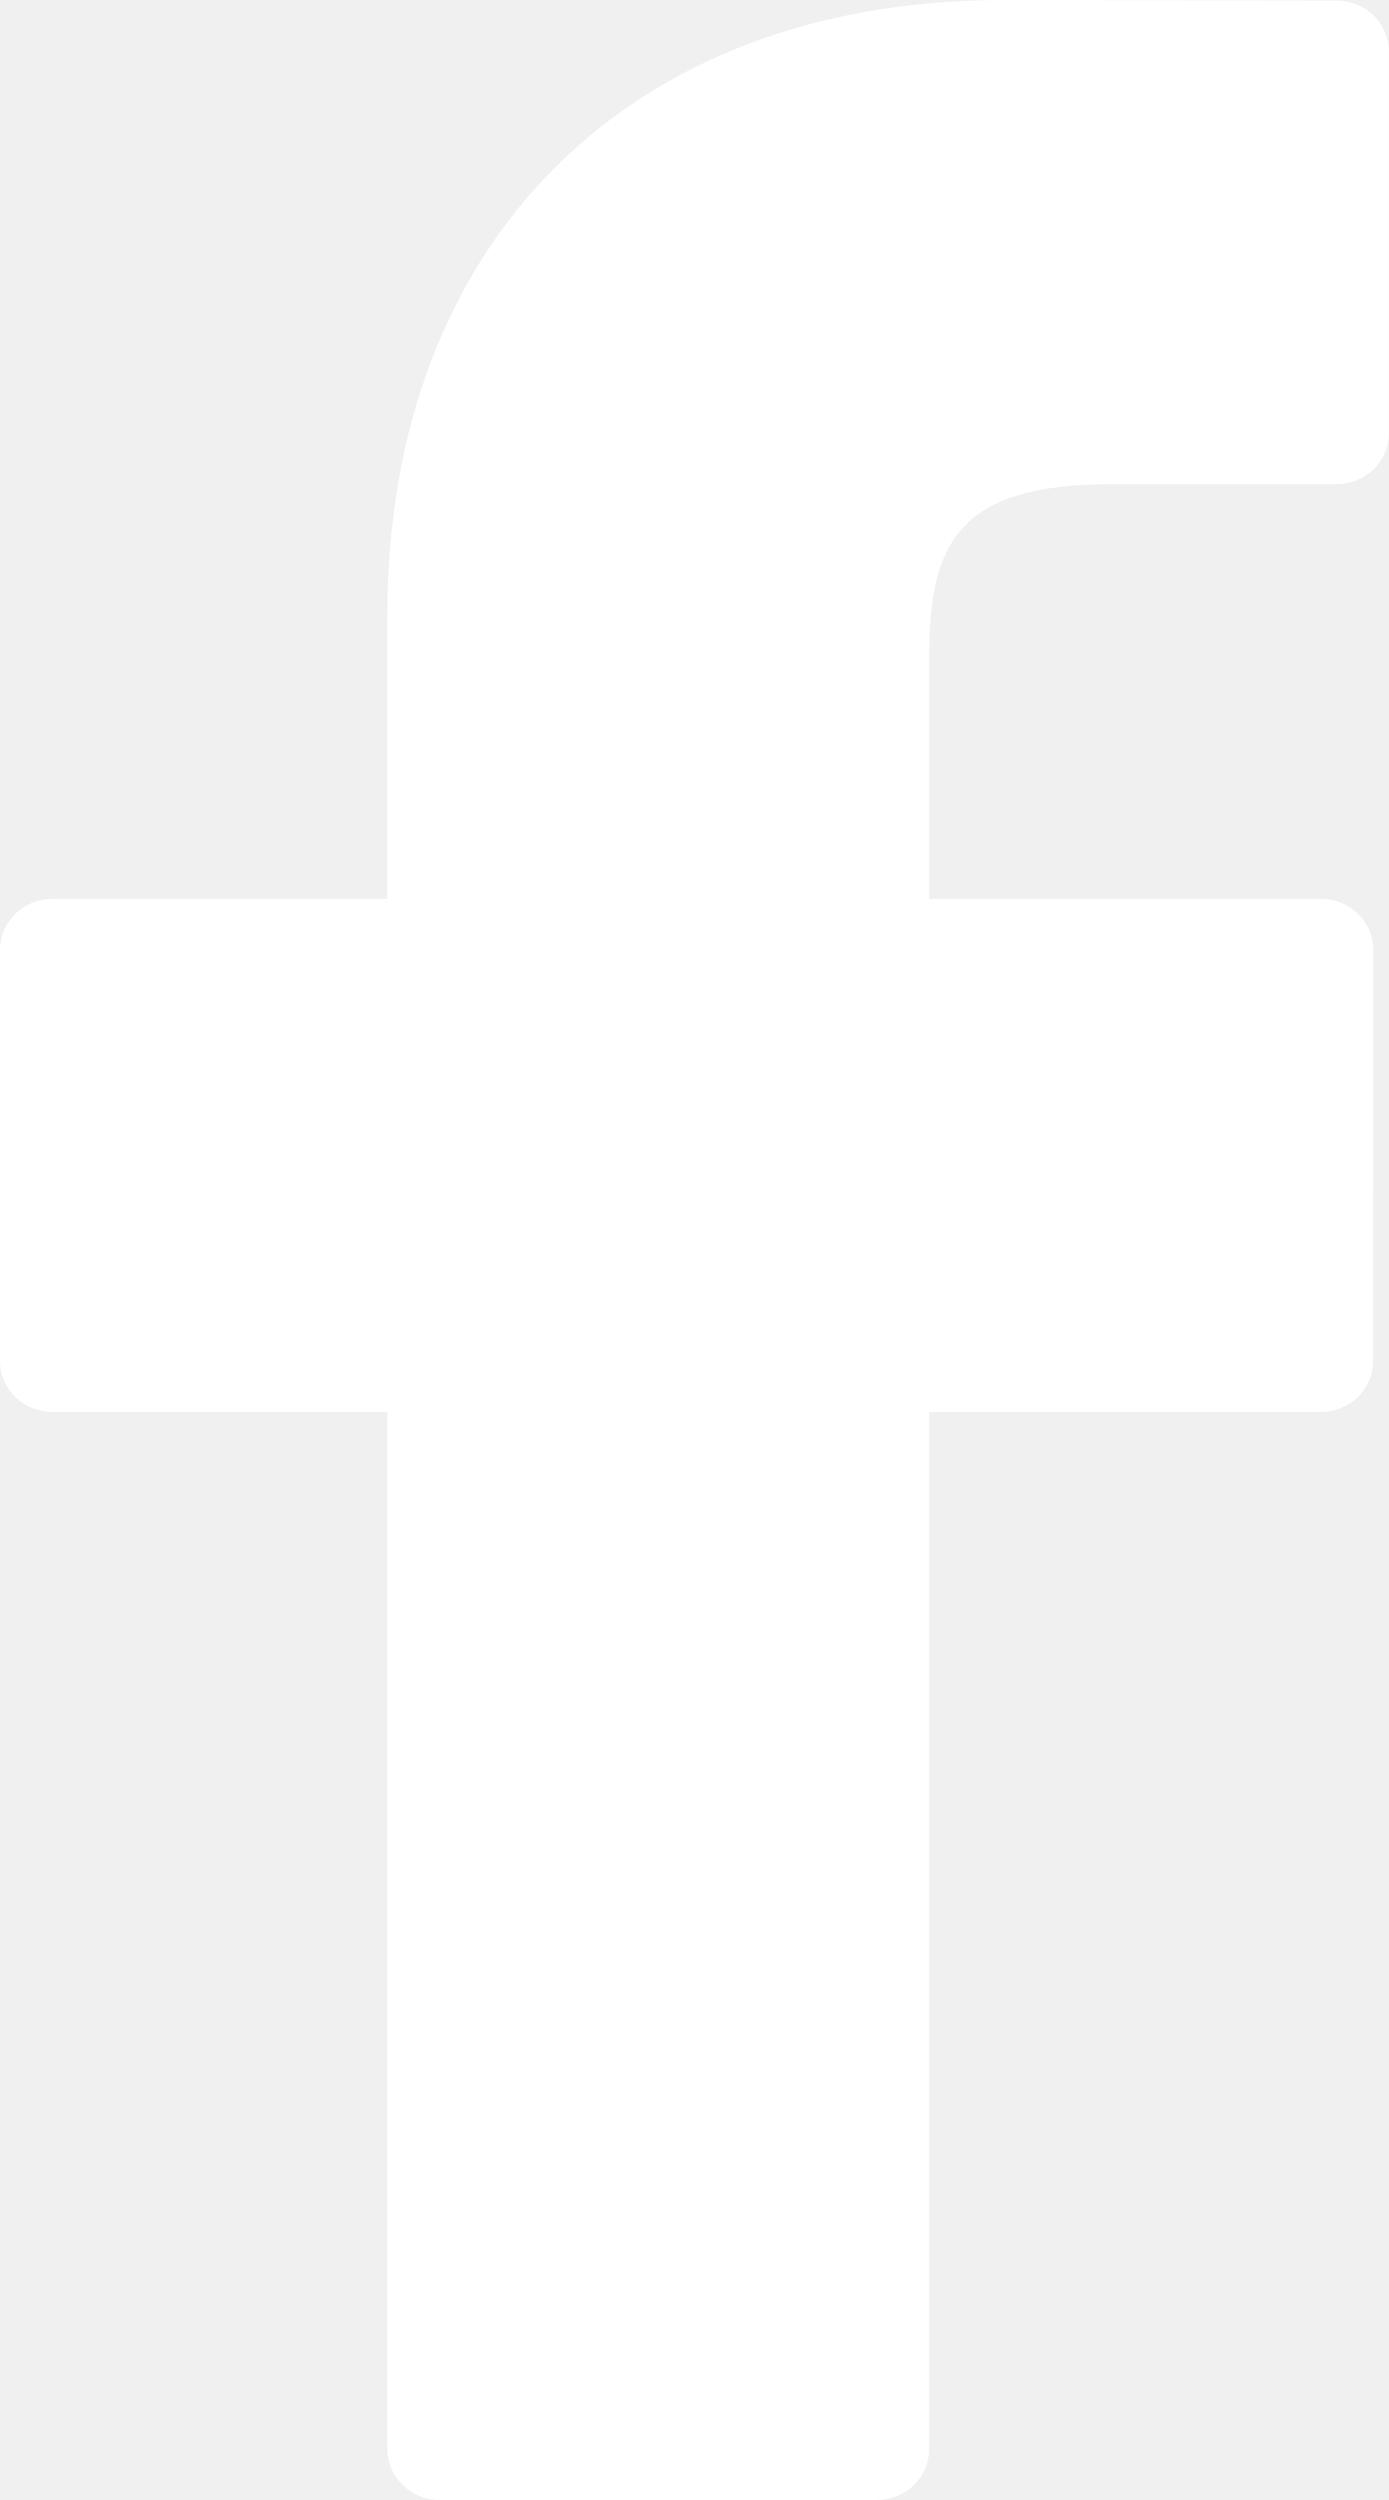
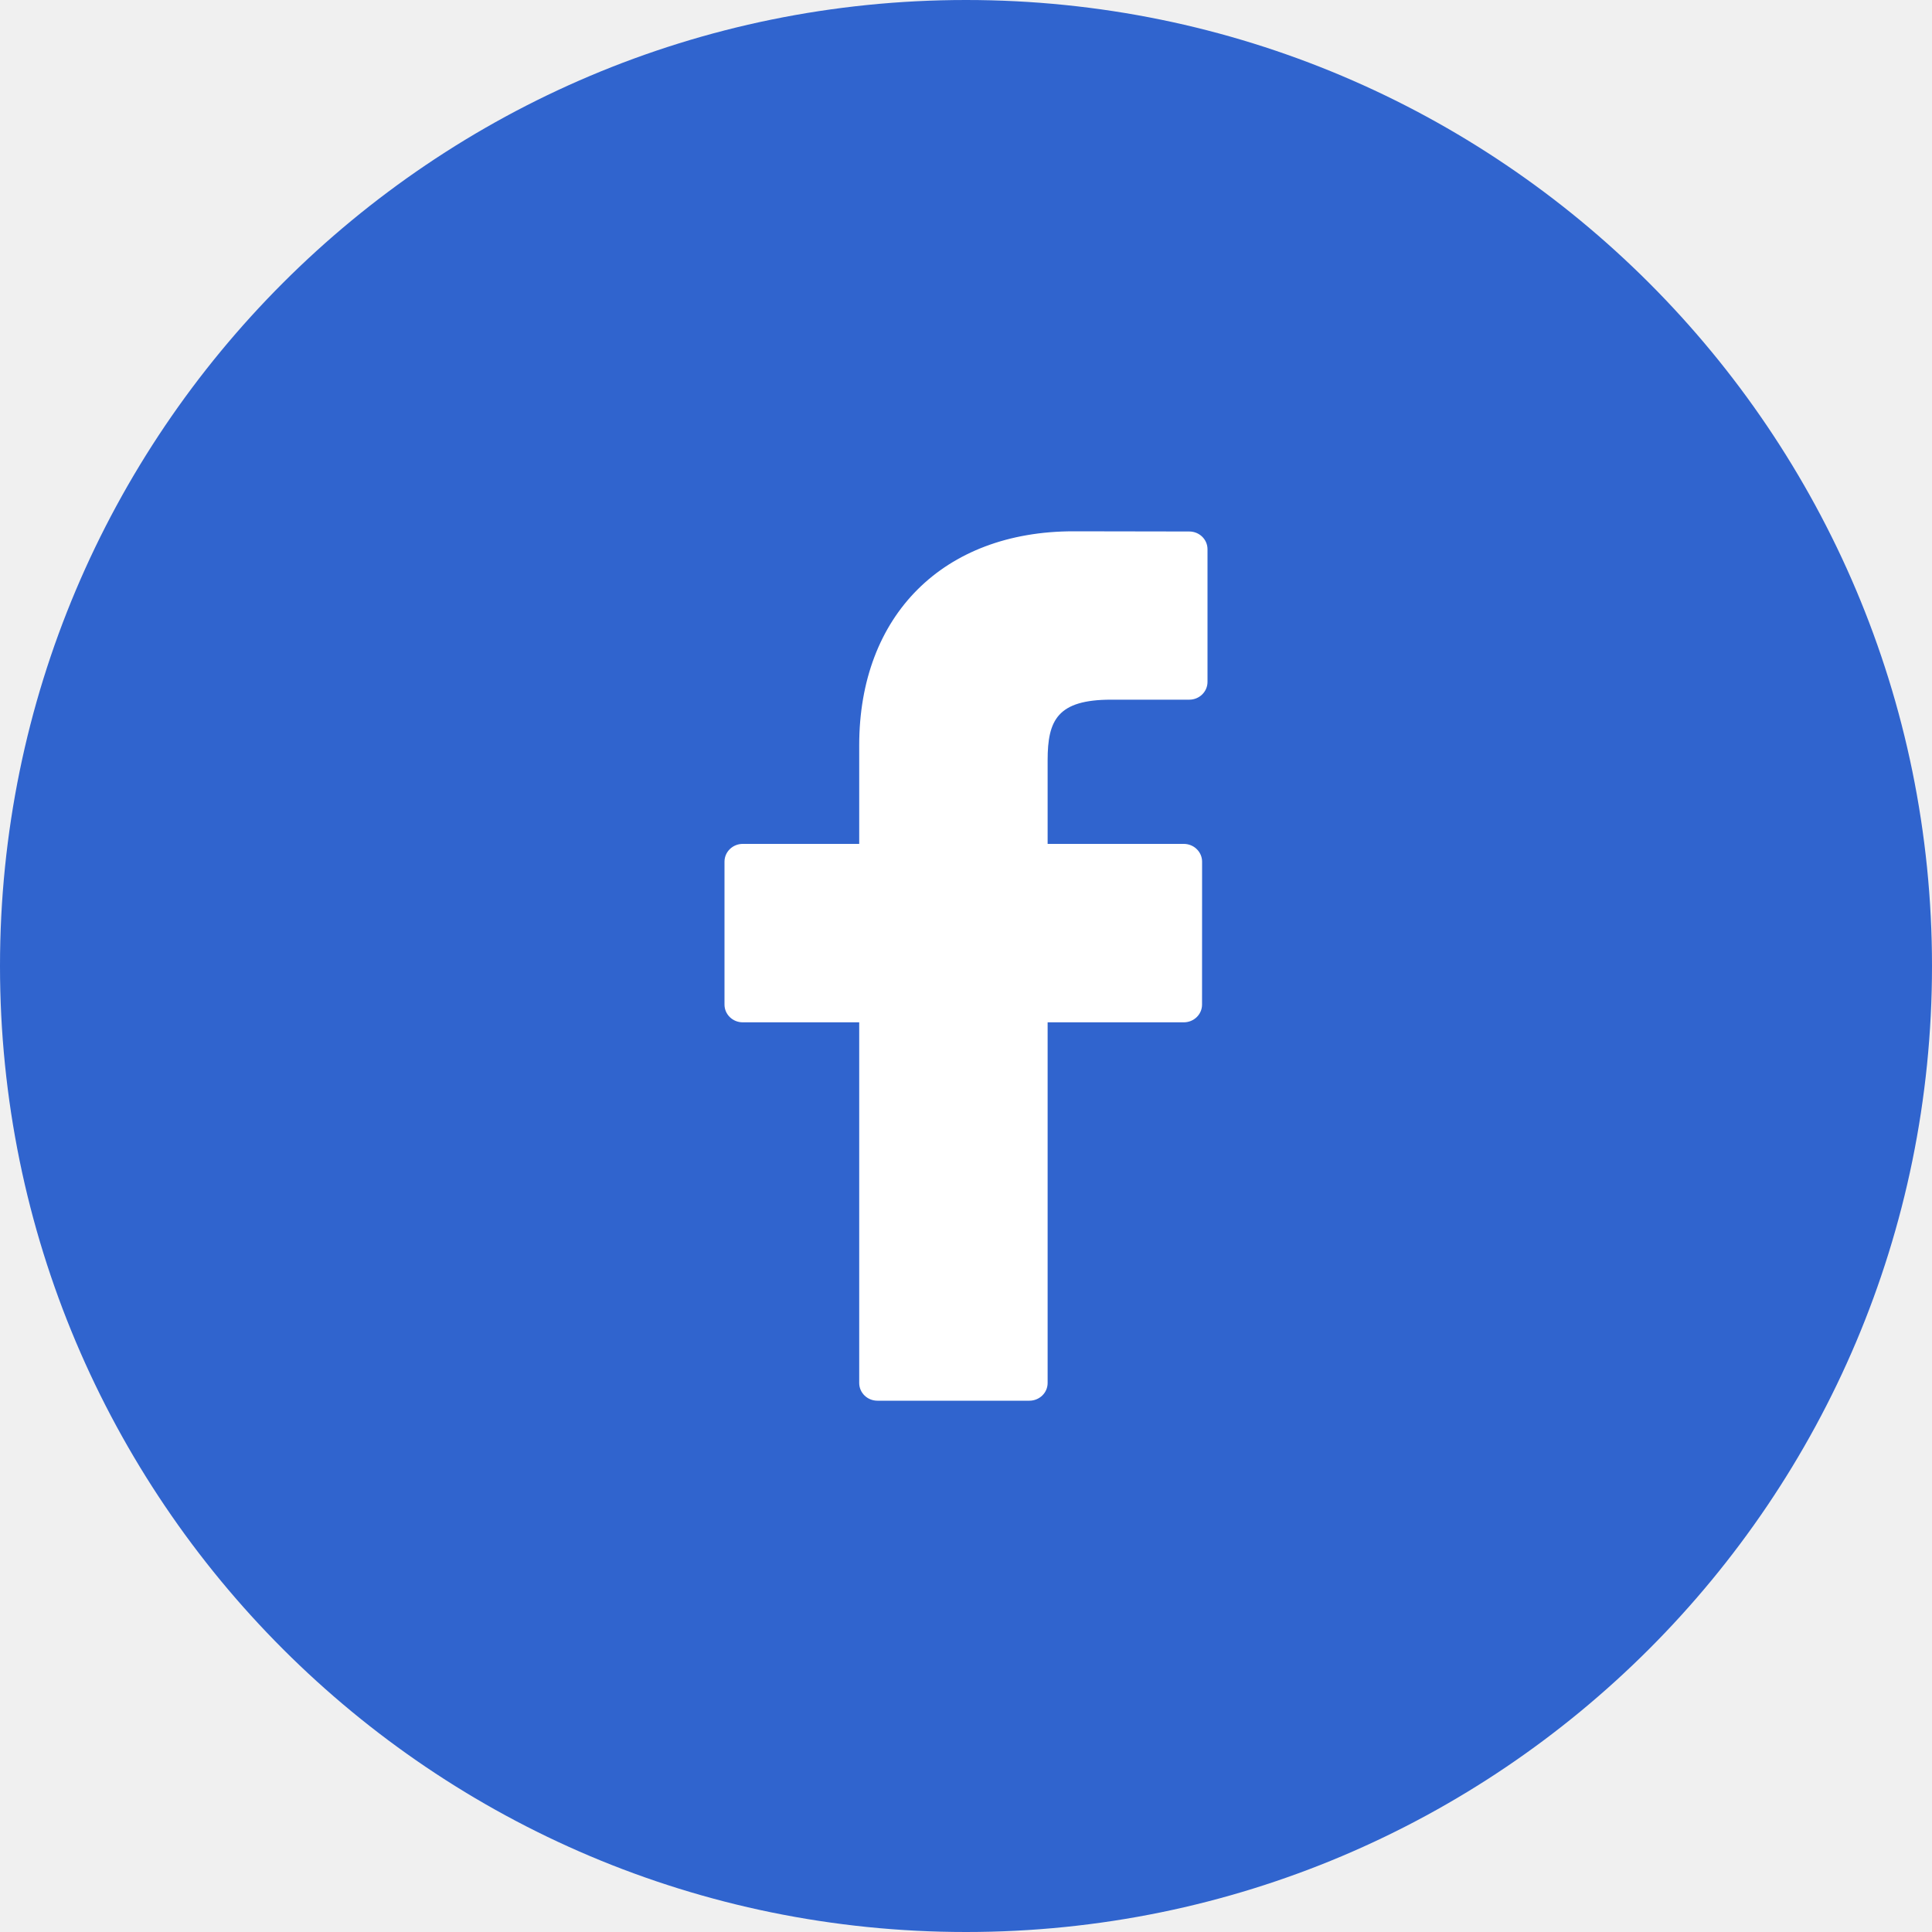
- <svg xmlns="http://www.w3.org/2000/svg" width="10" height="18" viewBox="0 0 10 18" fill="none">
-   <path d="M9.623 0.004L7.225 0C4.53 0 2.789 1.739 2.789 4.43V6.472H0.377C0.169 6.472 0 6.637 0 6.839V9.799C0 10.002 0.169 10.166 0.377 10.166H2.789V17.633C2.789 17.836 2.958 18 3.166 18H6.312C6.521 18 6.69 17.836 6.69 17.633V10.166H9.509C9.718 10.166 9.886 10.002 9.886 9.799L9.888 6.839C9.888 6.742 9.848 6.649 9.777 6.58C9.707 6.511 9.61 6.472 9.51 6.472H6.69V4.741C6.69 3.909 6.893 3.486 8.007 3.486L9.623 3.486C9.831 3.486 10 3.321 10 3.119V0.371C10 0.168 9.831 0.004 9.623 0.004Z" fill="white" />
+ <svg xmlns="http://www.w3.org/2000/svg" width="40" height="40" viewBox="0 0 40 40" fill="none">
+   <path fill-rule="evenodd" clip-rule="evenodd" d="M20 40C31.046 40 40 31.046 40 20C40 8.954 31.046 0 20 0C8.954 0 0 8.954 0 20C0 31.046 8.954 40 20 40Z" fill="#3064CE" />
+   <path d="M24.623 11.004L22.225 11C19.53 11 17.789 12.739 17.789 15.43V17.472H15.377C15.169 17.472 15 17.637 15 17.84V20.799C15 21.002 15.169 21.166 15.377 21.166H17.789V28.633C17.789 28.836 17.957 29 18.166 29H21.312C21.521 29 21.69 28.836 21.69 28.633V21.166H24.509C24.718 21.166 24.887 21.002 24.887 20.799L24.888 17.84C24.888 17.742 24.848 17.649 24.777 17.58C24.707 17.511 24.61 17.472 24.51 17.472H21.69V15.741C21.69 14.909 21.893 14.486 23.007 14.486L24.623 14.486C24.831 14.486 25 14.321 25 14.119V11.371C25 11.168 24.831 11.004 24.623 11.004Z" fill="white" />
</svg>
